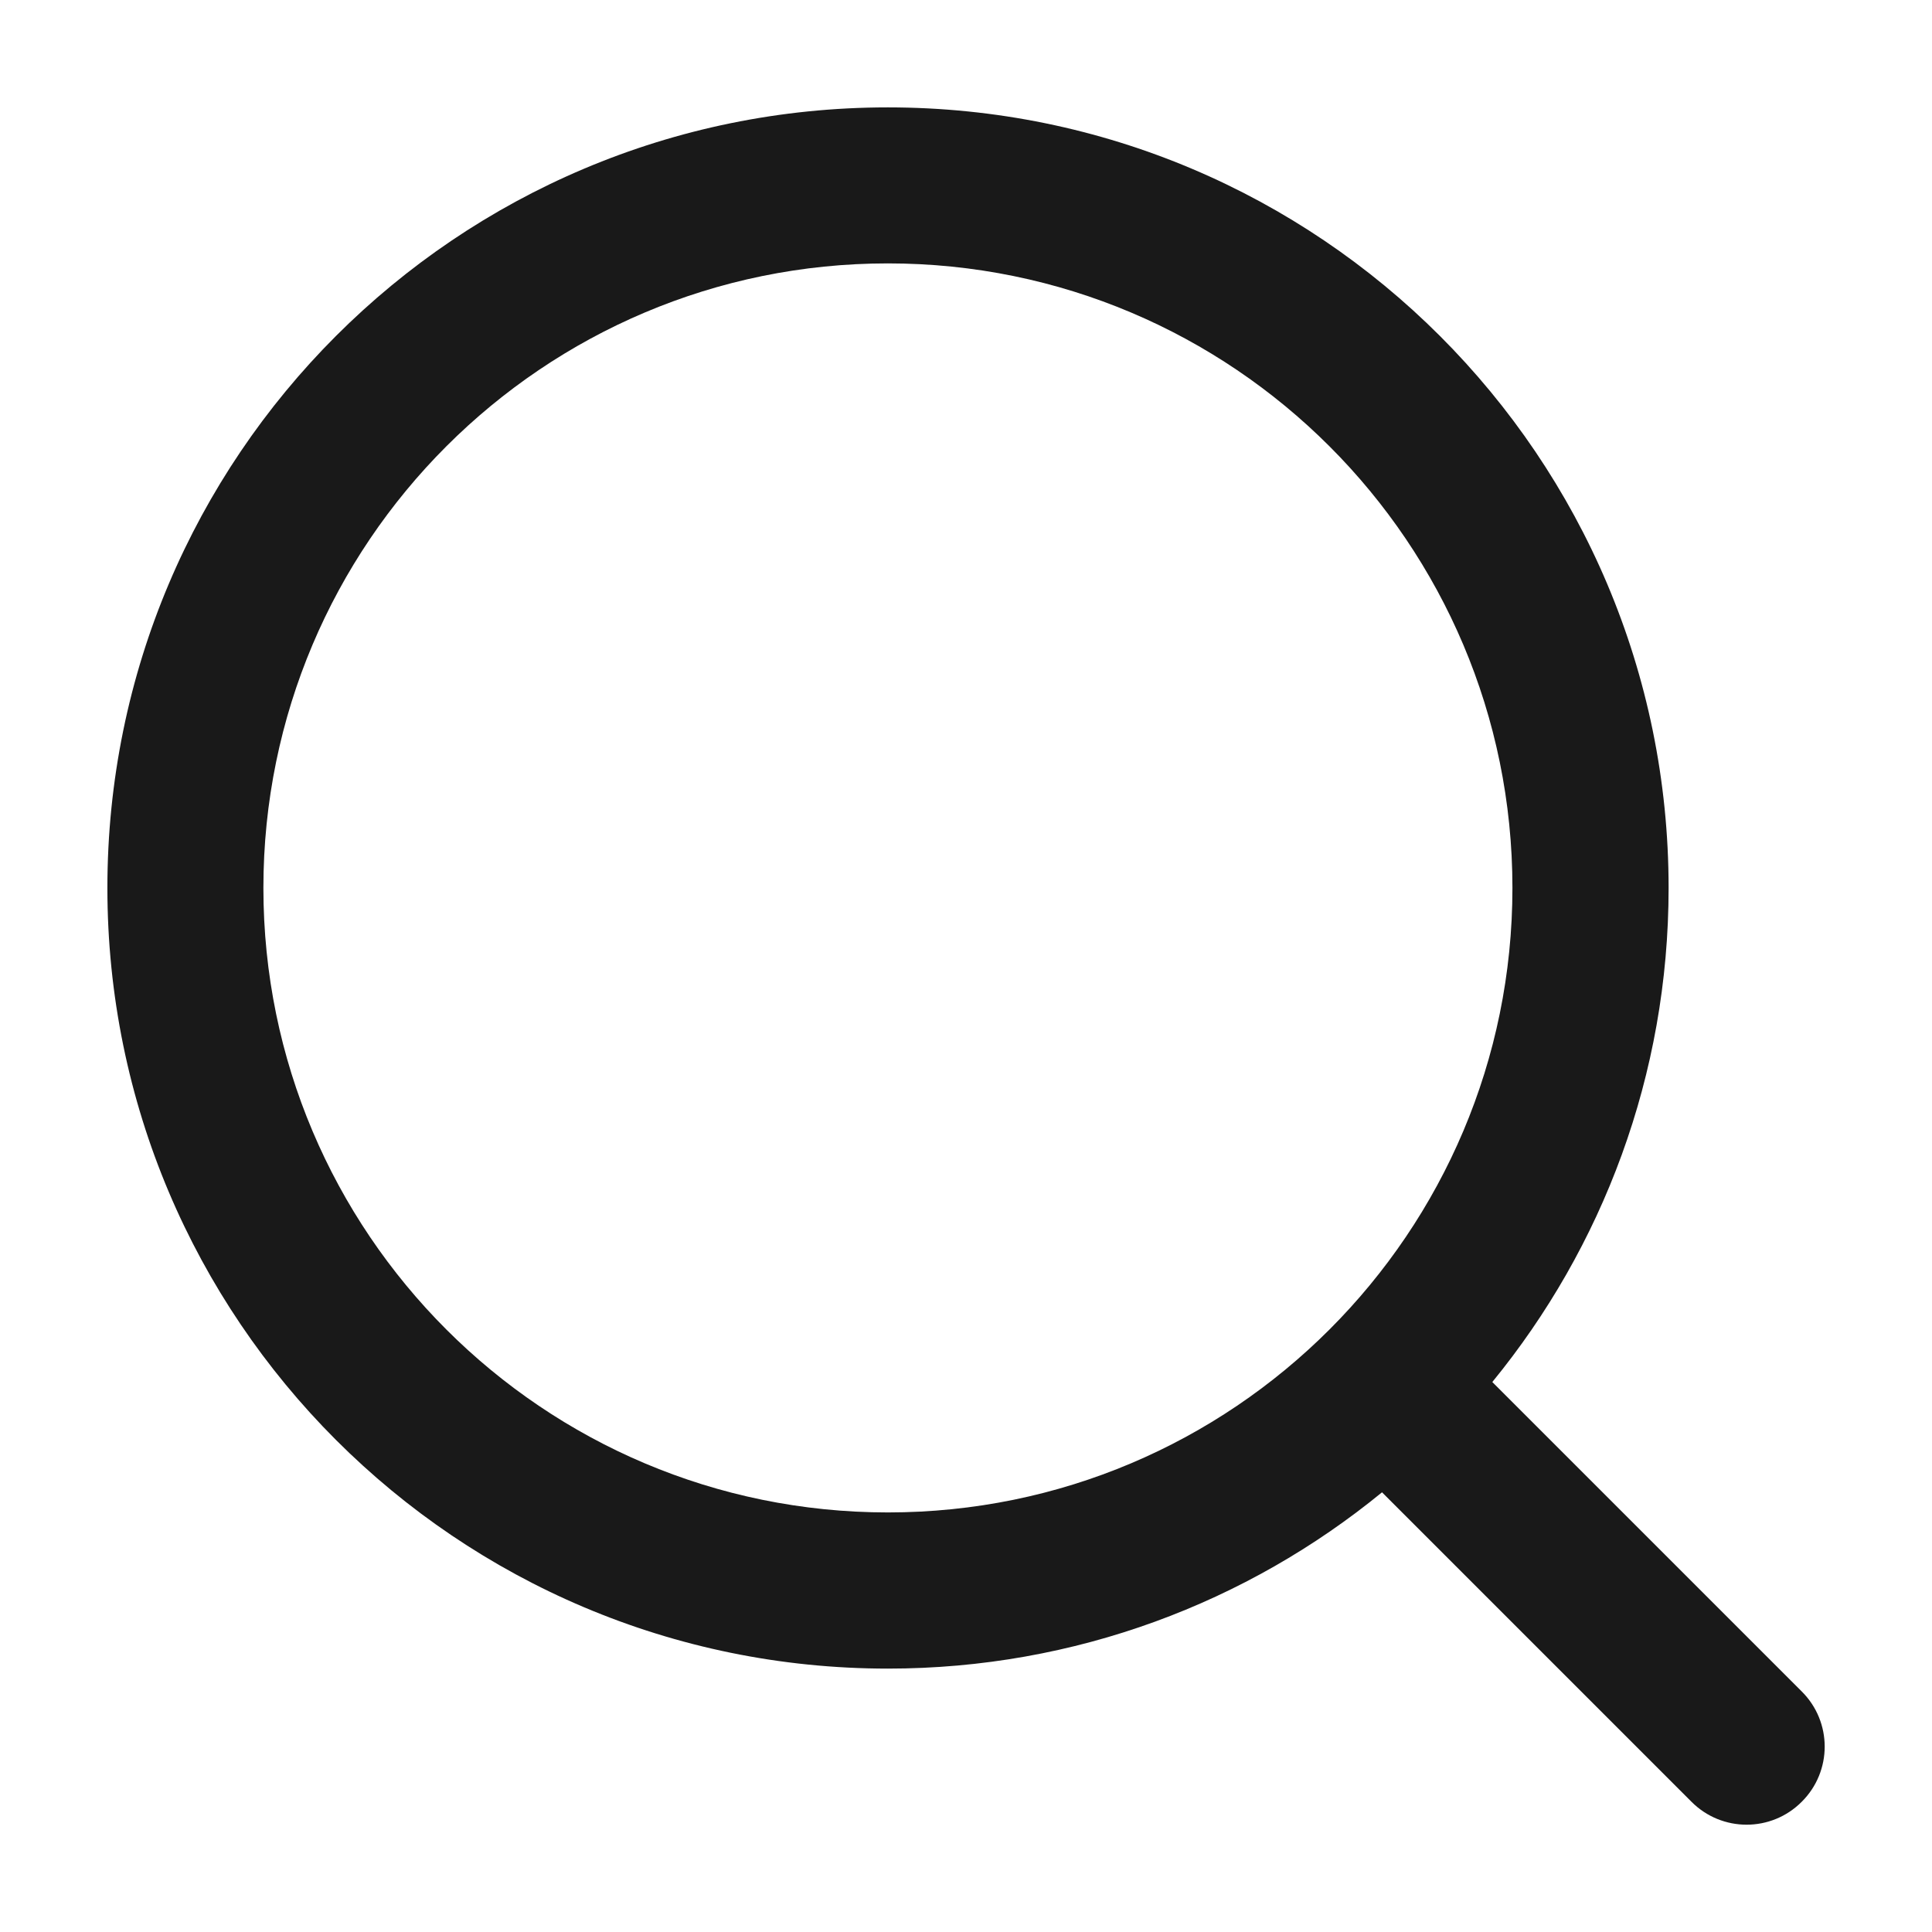
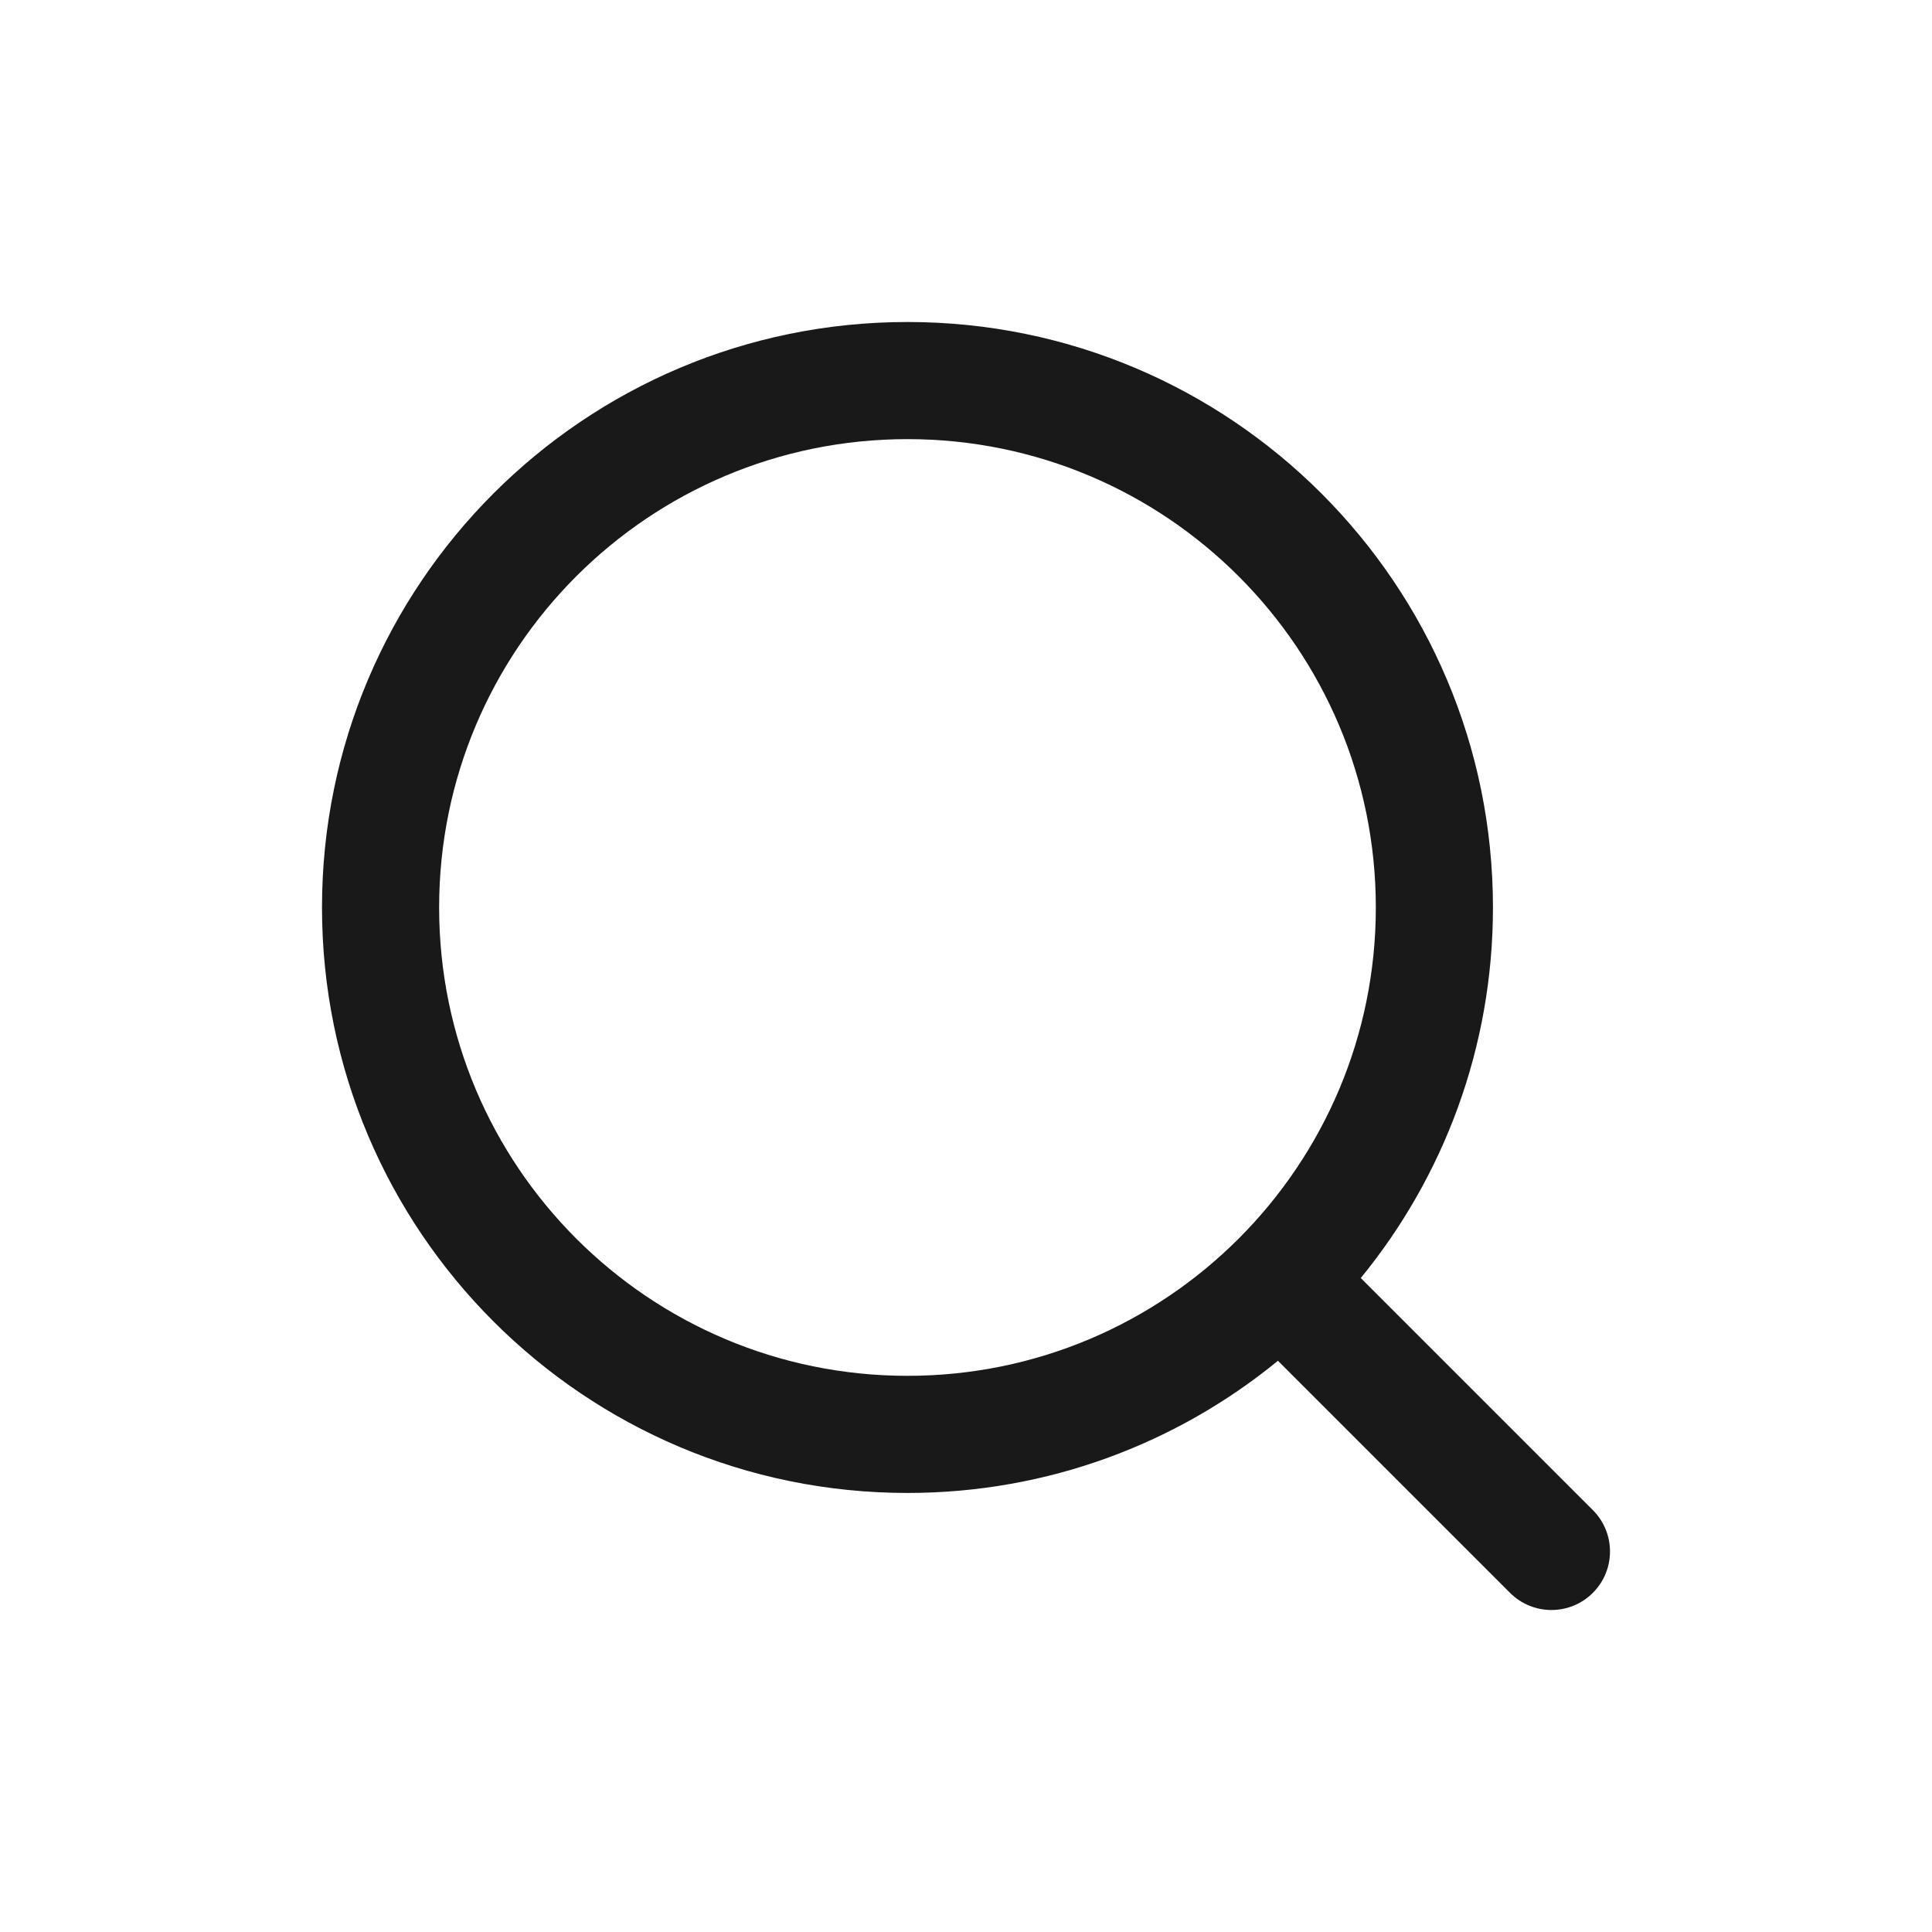
- <svg xmlns="http://www.w3.org/2000/svg" width="12" height="12" viewBox="0 0 12 12" fill="none">
-   <path fill-rule="evenodd" clip-rule="evenodd" d="M8.584 9.269C7.748 9.953 6.679 10.364 5.515 10.364C2.837 10.364 0.667 8.193 0.667 5.515C0.667 2.837 2.837 0.667 5.515 0.667C8.193 0.667 10.364 2.837 10.364 5.515C10.364 6.679 9.953 7.748 9.269 8.584L11.191 10.506C11.381 10.695 11.381 11.002 11.191 11.191C11.002 11.381 10.695 11.381 10.506 11.191L8.584 9.269ZM9.394 5.515C9.394 7.657 7.657 9.394 5.515 9.394C3.373 9.394 1.636 7.657 1.636 5.515C1.636 3.373 3.373 1.636 5.515 1.636C7.657 1.636 9.394 3.373 9.394 5.515Z" fill="currentColor" fill-opacity="0.9" />
+ <svg xmlns="http://www.w3.org/2000/svg" width="24" height="24" viewBox="0 0 24 24" fill="none">
+   <path fill-rule="evenodd" clip-rule="evenodd" d="M15.875 16.904C14.622 17.93 13.019 18.546 11.273 18.546C7.256 18.546 4 15.289 4 11.273C4 7.256 7.256 4 11.273 4C15.289 4 18.546 7.256 18.546 11.273C18.546 13.019 17.93 14.622 16.904 15.876L19.787 18.759C20.071 19.043 20.071 19.503 19.787 19.787C19.503 20.071 19.043 20.071 18.758 19.787L15.875 16.904ZM17.091 11.273C17.091 14.486 14.486 17.091 11.273 17.091C8.059 17.091 5.455 14.486 5.455 11.273C5.455 8.059 8.059 5.455 11.273 5.455C14.486 5.455 17.091 8.059 17.091 11.273Z" fill="currentColor" fill-opacity="0.9" />
</svg>
